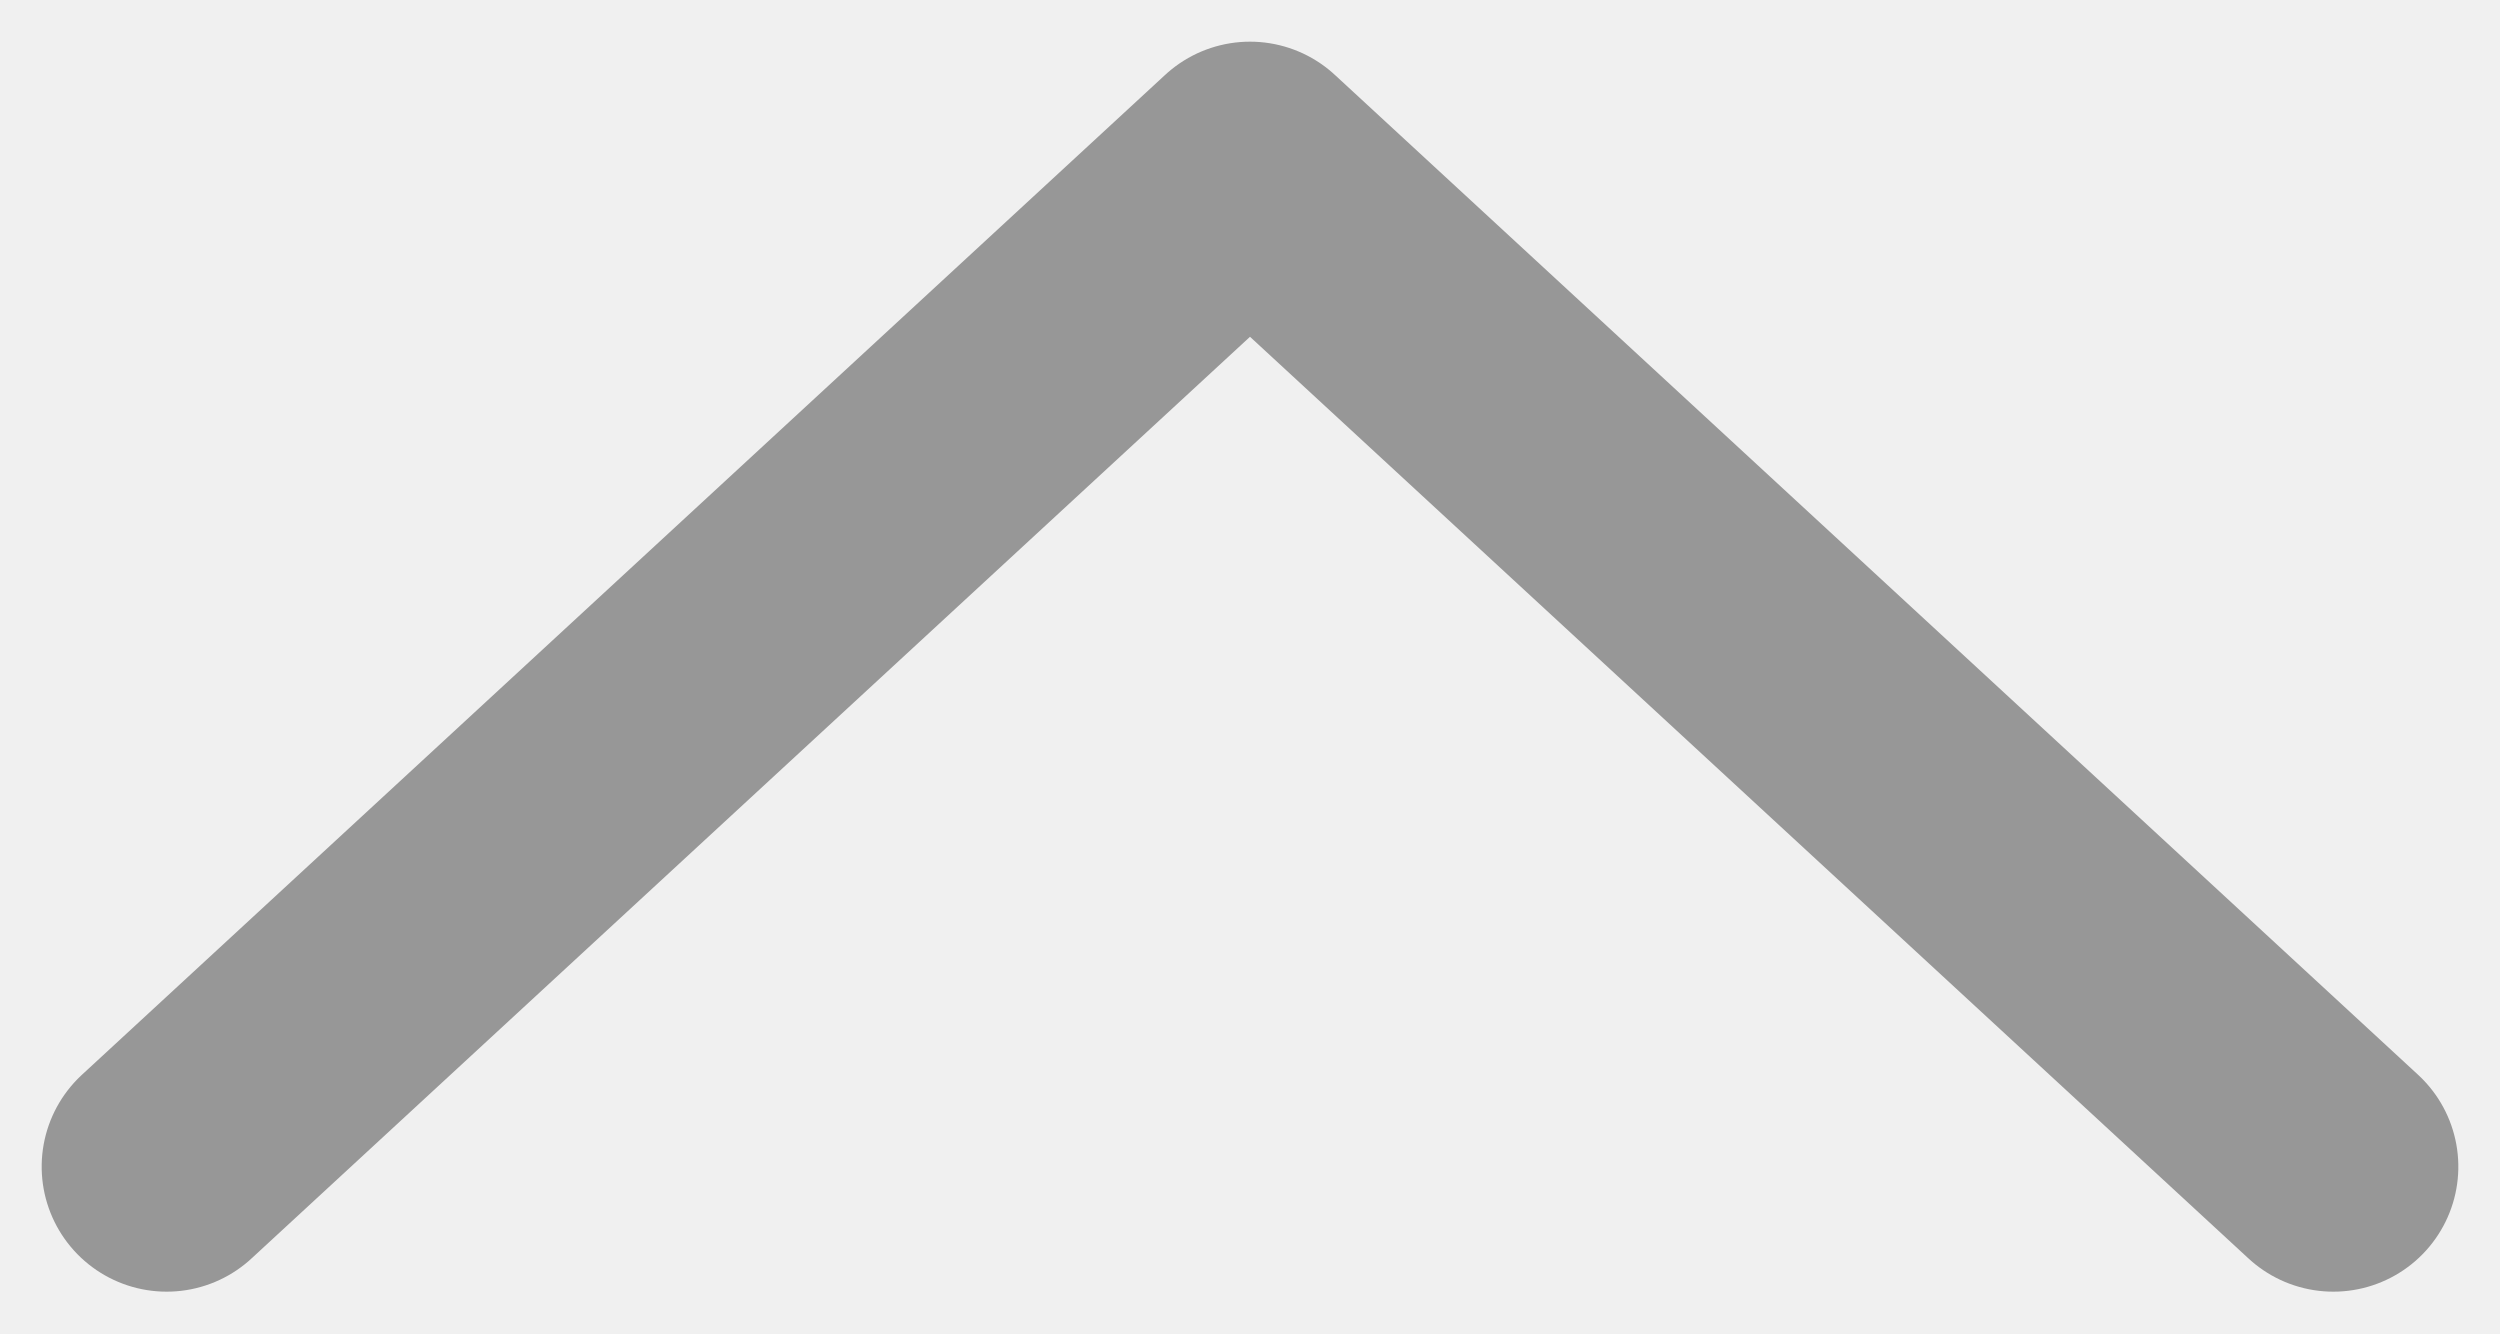
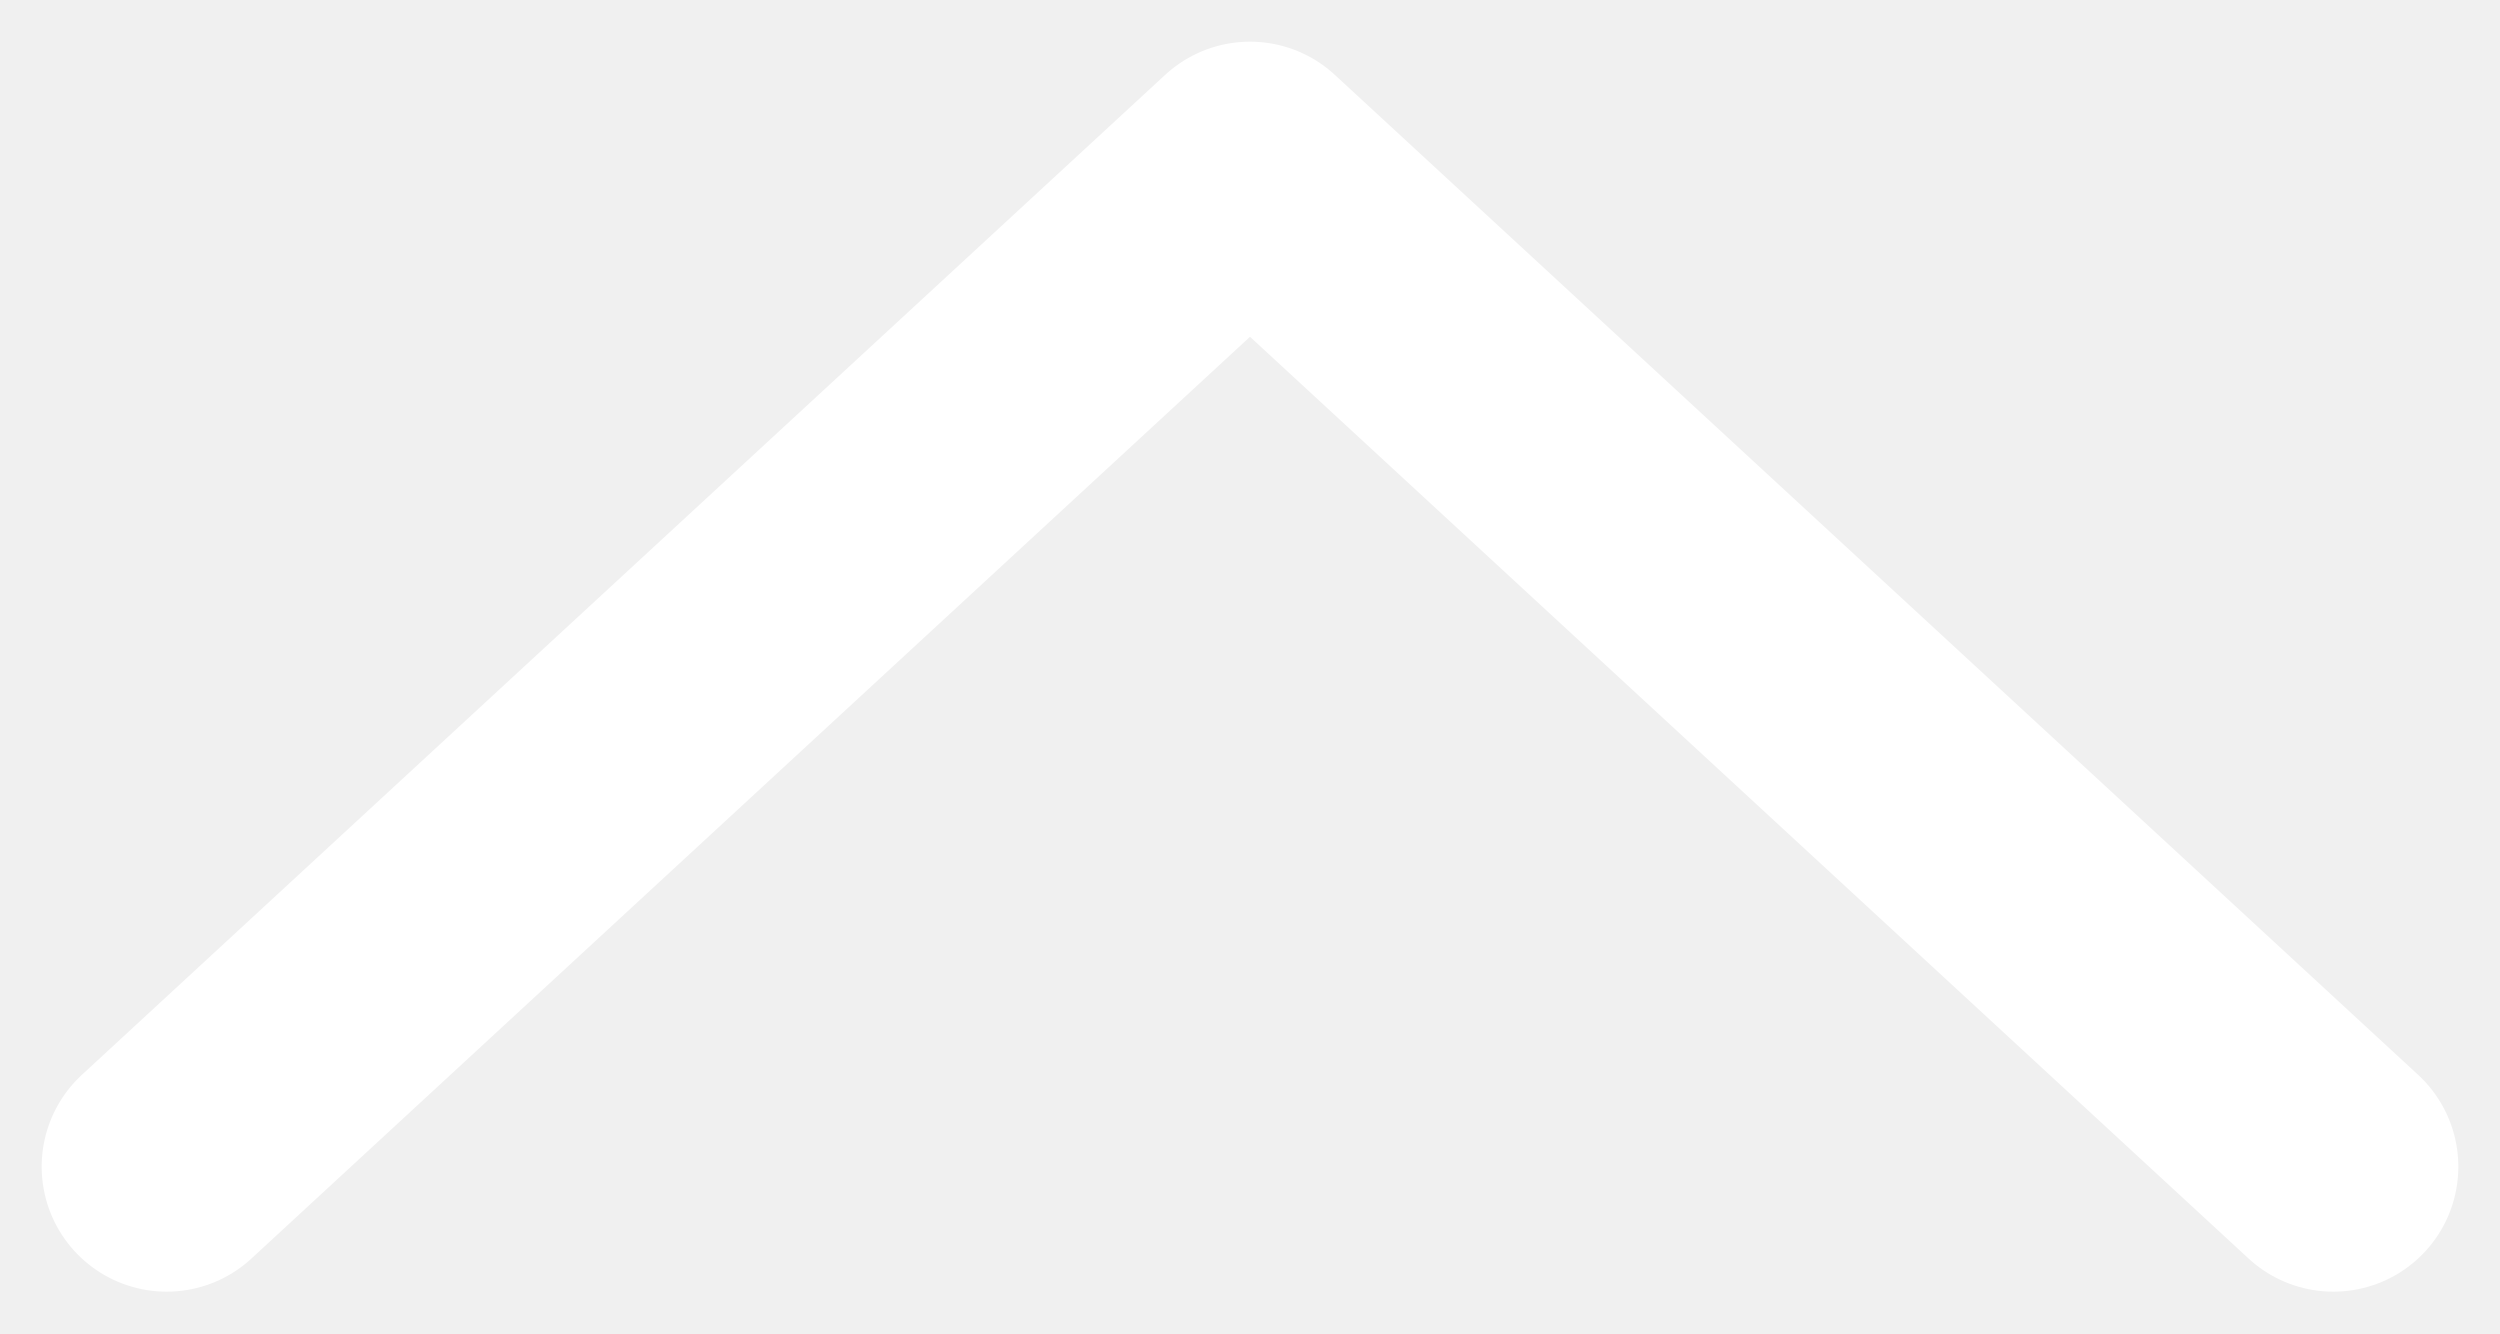
<svg xmlns="http://www.w3.org/2000/svg" width="15px" height="8px" viewBox="0 0 15 8" version="1.1">
-   <defs />
  <g id="icons" stroke="none" stroke-width="1" fill="none" fill-rule="evenodd" stroke-linecap="round" stroke-linejoin="round">
-     <g id="Symbols" transform="translate(-670, -738)" stroke="#979797" stroke-width="1.5">
+     <g id="Symbols" transform="translate(-670, -738)" stroke="#ffffff" stroke-width="1.5">
      <g id="arrow-up-symbol" transform="translate(671, 739)">
        <polyline id="fill-1" transform="translate(6.5, 3) scale(1, -1) rotate(-270) translate(-6.5, -3) " points="3.5 -3.5 9.5 3 3.5 9.5" />
      </g>
    </g>
  </g>
</svg>
